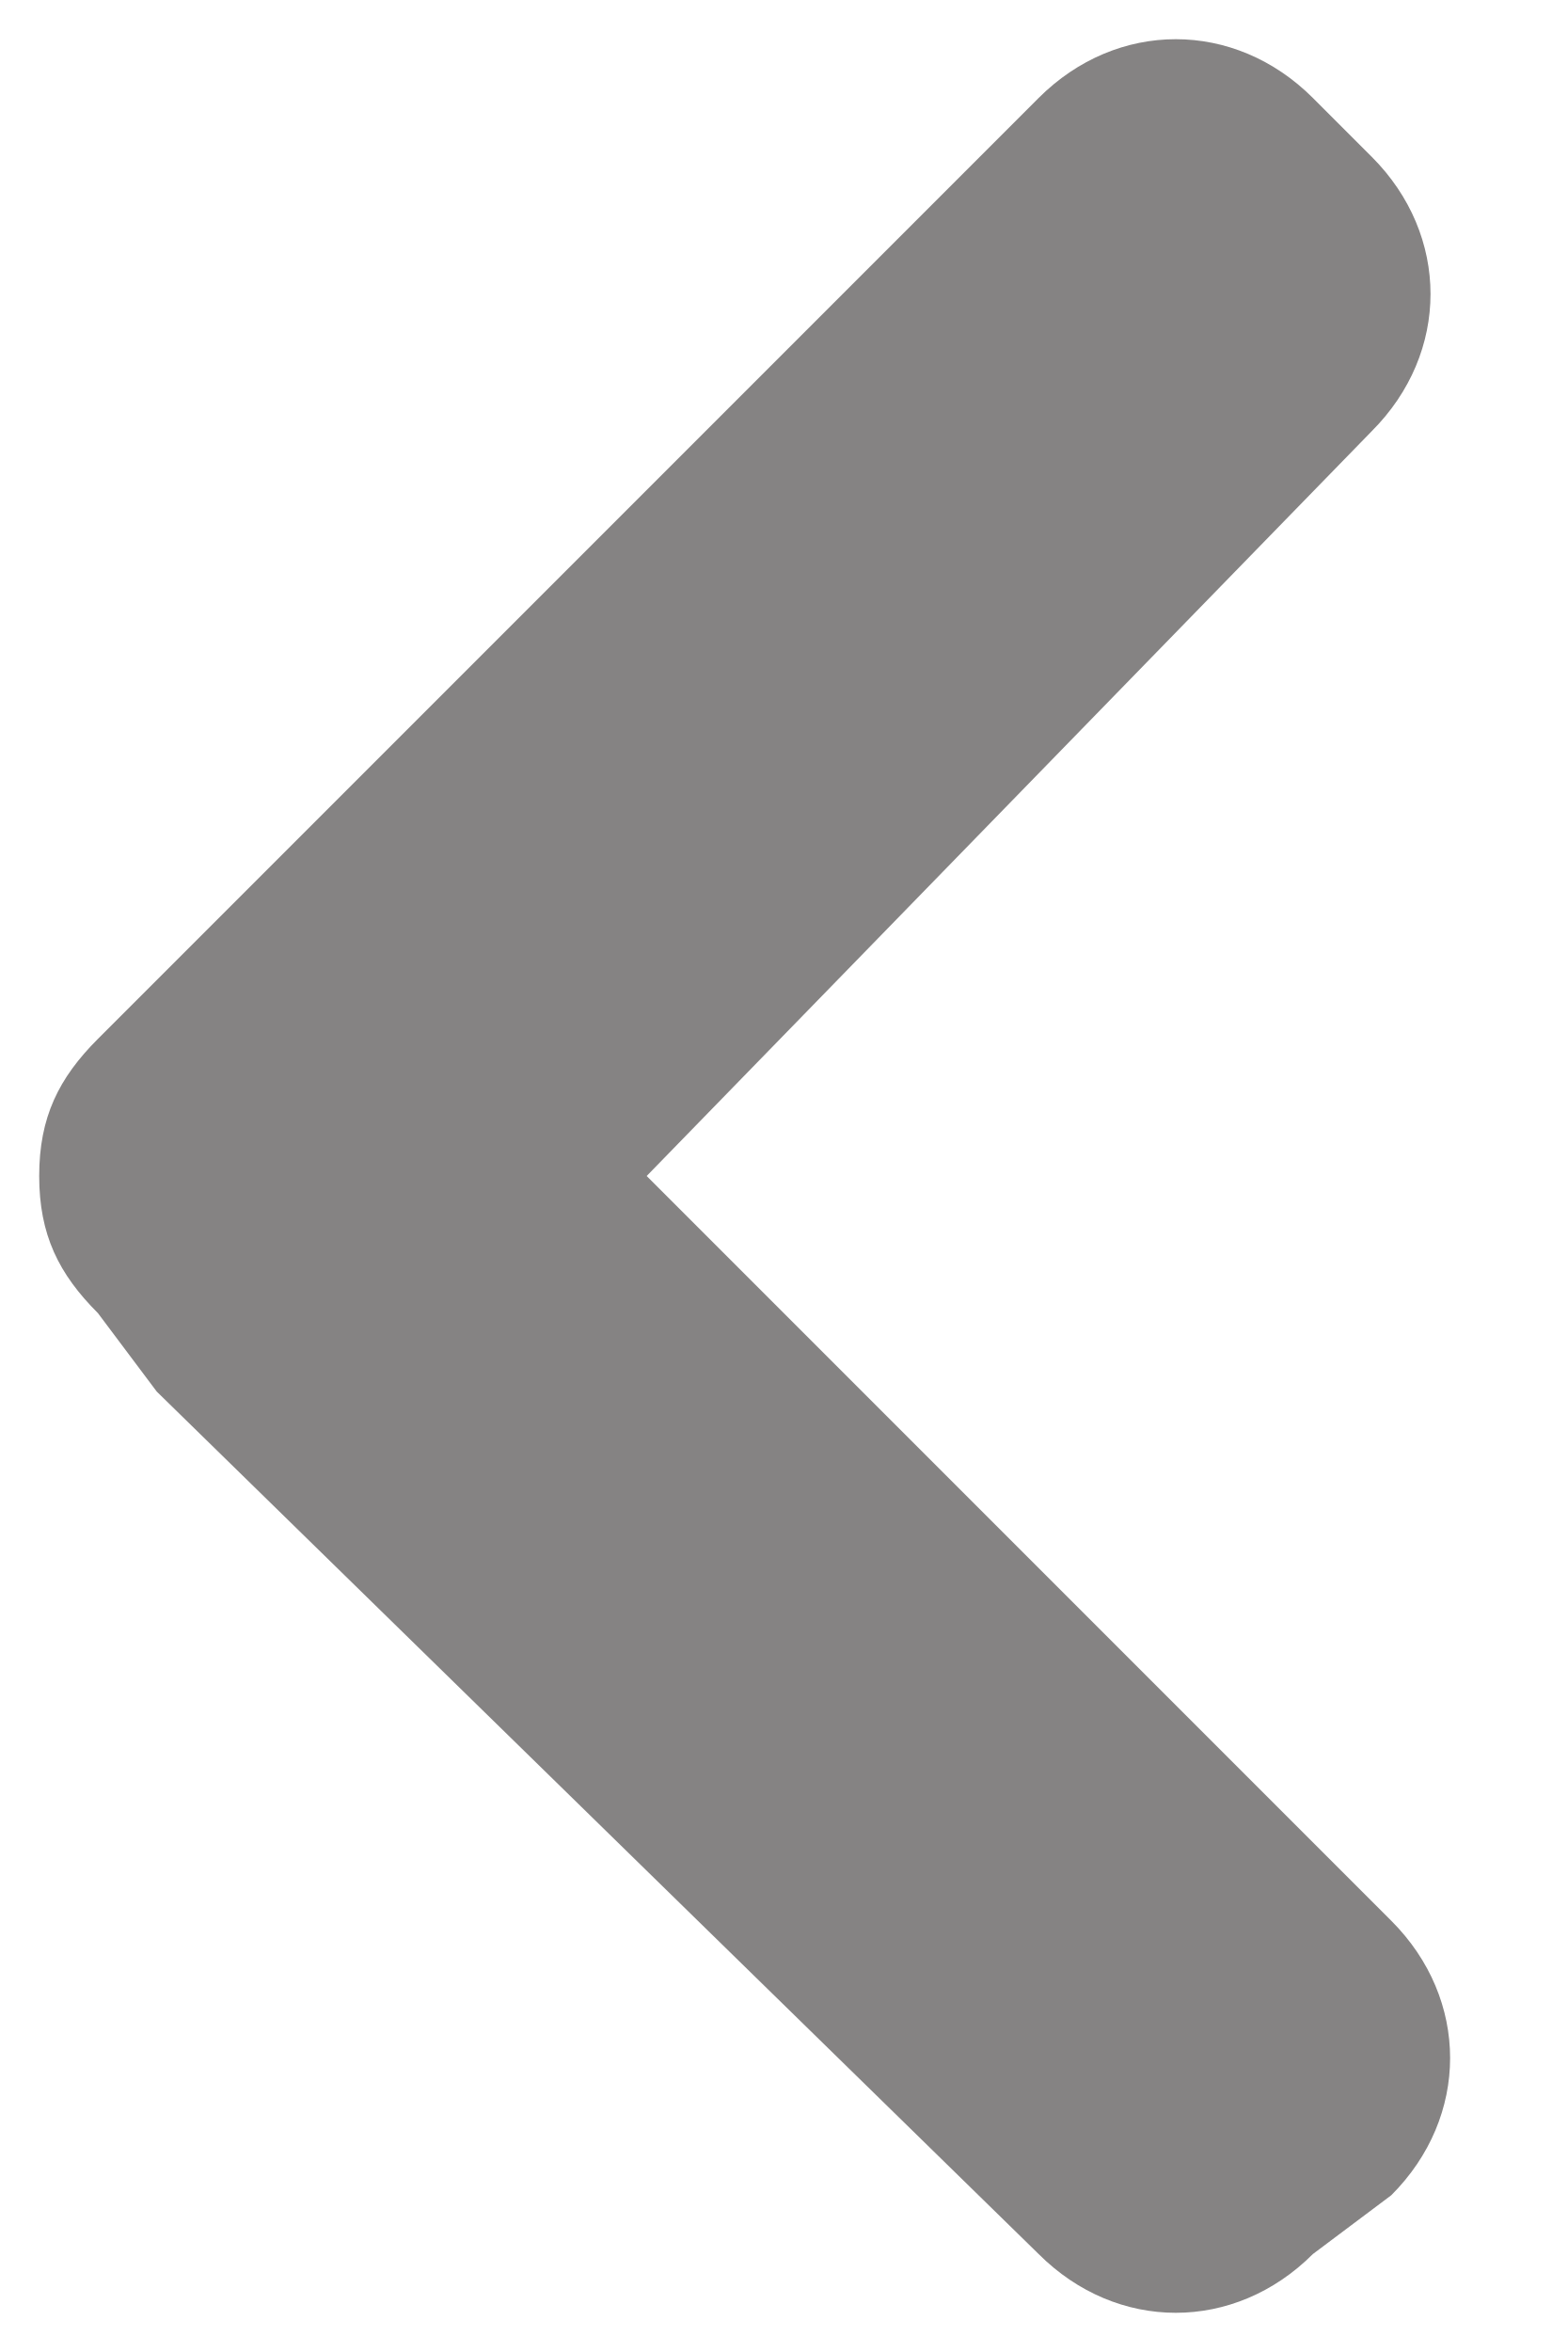
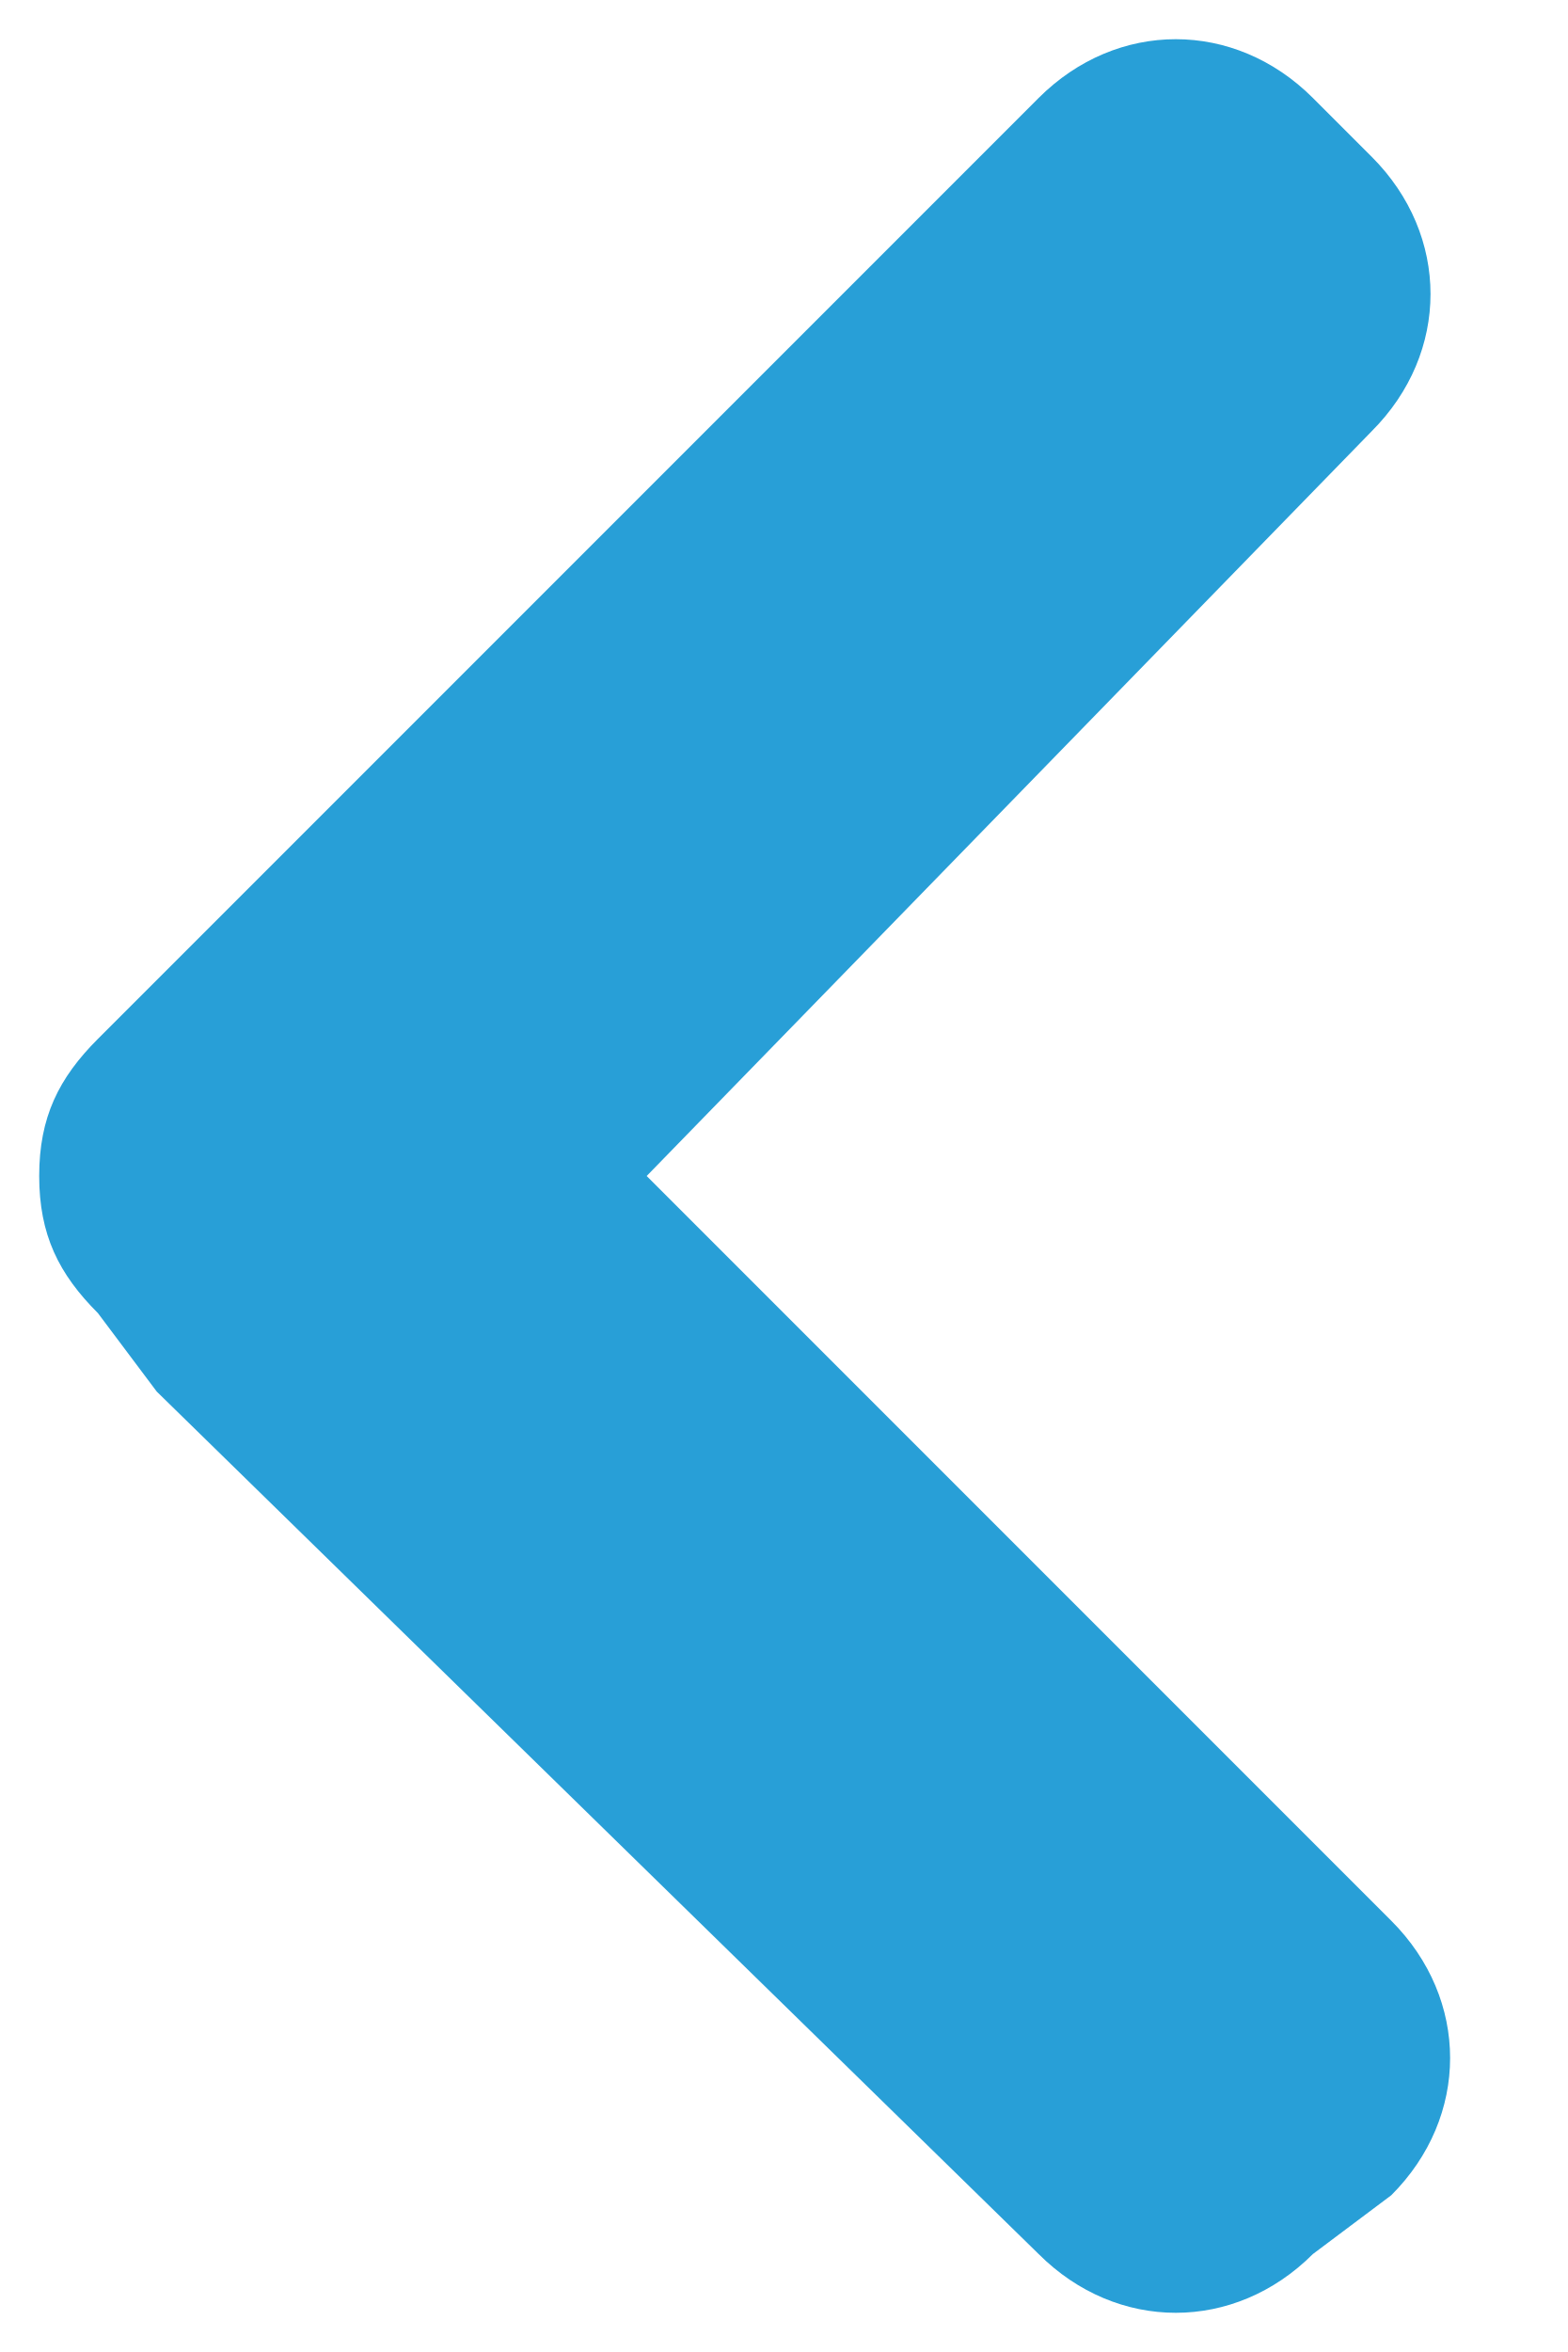
<svg xmlns="http://www.w3.org/2000/svg" version="1.1" id="Слой_1" x="0px" y="0px" width="8px" height="12px" viewBox="0 0 8 12" enable-background="new 0 0 8 12" xml:space="preserve">
-   <path fill="#858383" d="M3.3,6l3.8,3.8c0.4,0.4,0.4,1,0,1.4l-0.4,0.3c-0.4,0.4-1,0.4-1.4,0L0.8,7.1l0,0L0.5,6.7  C0.3,6.5,0.2,6.3,0.2,6c0-0.3,0.1-0.5,0.3-0.7L0.8,5l0,0l4.5-4.5c0.4-0.4,1-0.4,1.4,0L7,0.8c0.4,0.4,0.4,1,0,1.4L3.3,6z" />
+   <path fill="#289fd7" d="M3.3,6l3.8,3.8c0.4,0.4,0.4,1,0,1.4l-0.4,0.3c-0.4,0.4-1,0.4-1.4,0L0.8,7.1l0,0L0.5,6.7  C0.3,6.5,0.2,6.3,0.2,6c0-0.3,0.1-0.5,0.3-0.7L0.8,5l0,0l4.5-4.5c0.4-0.4,1-0.4,1.4,0L7,0.8c0.4,0.4,0.4,1,0,1.4L3.3,6z" />
</svg>
